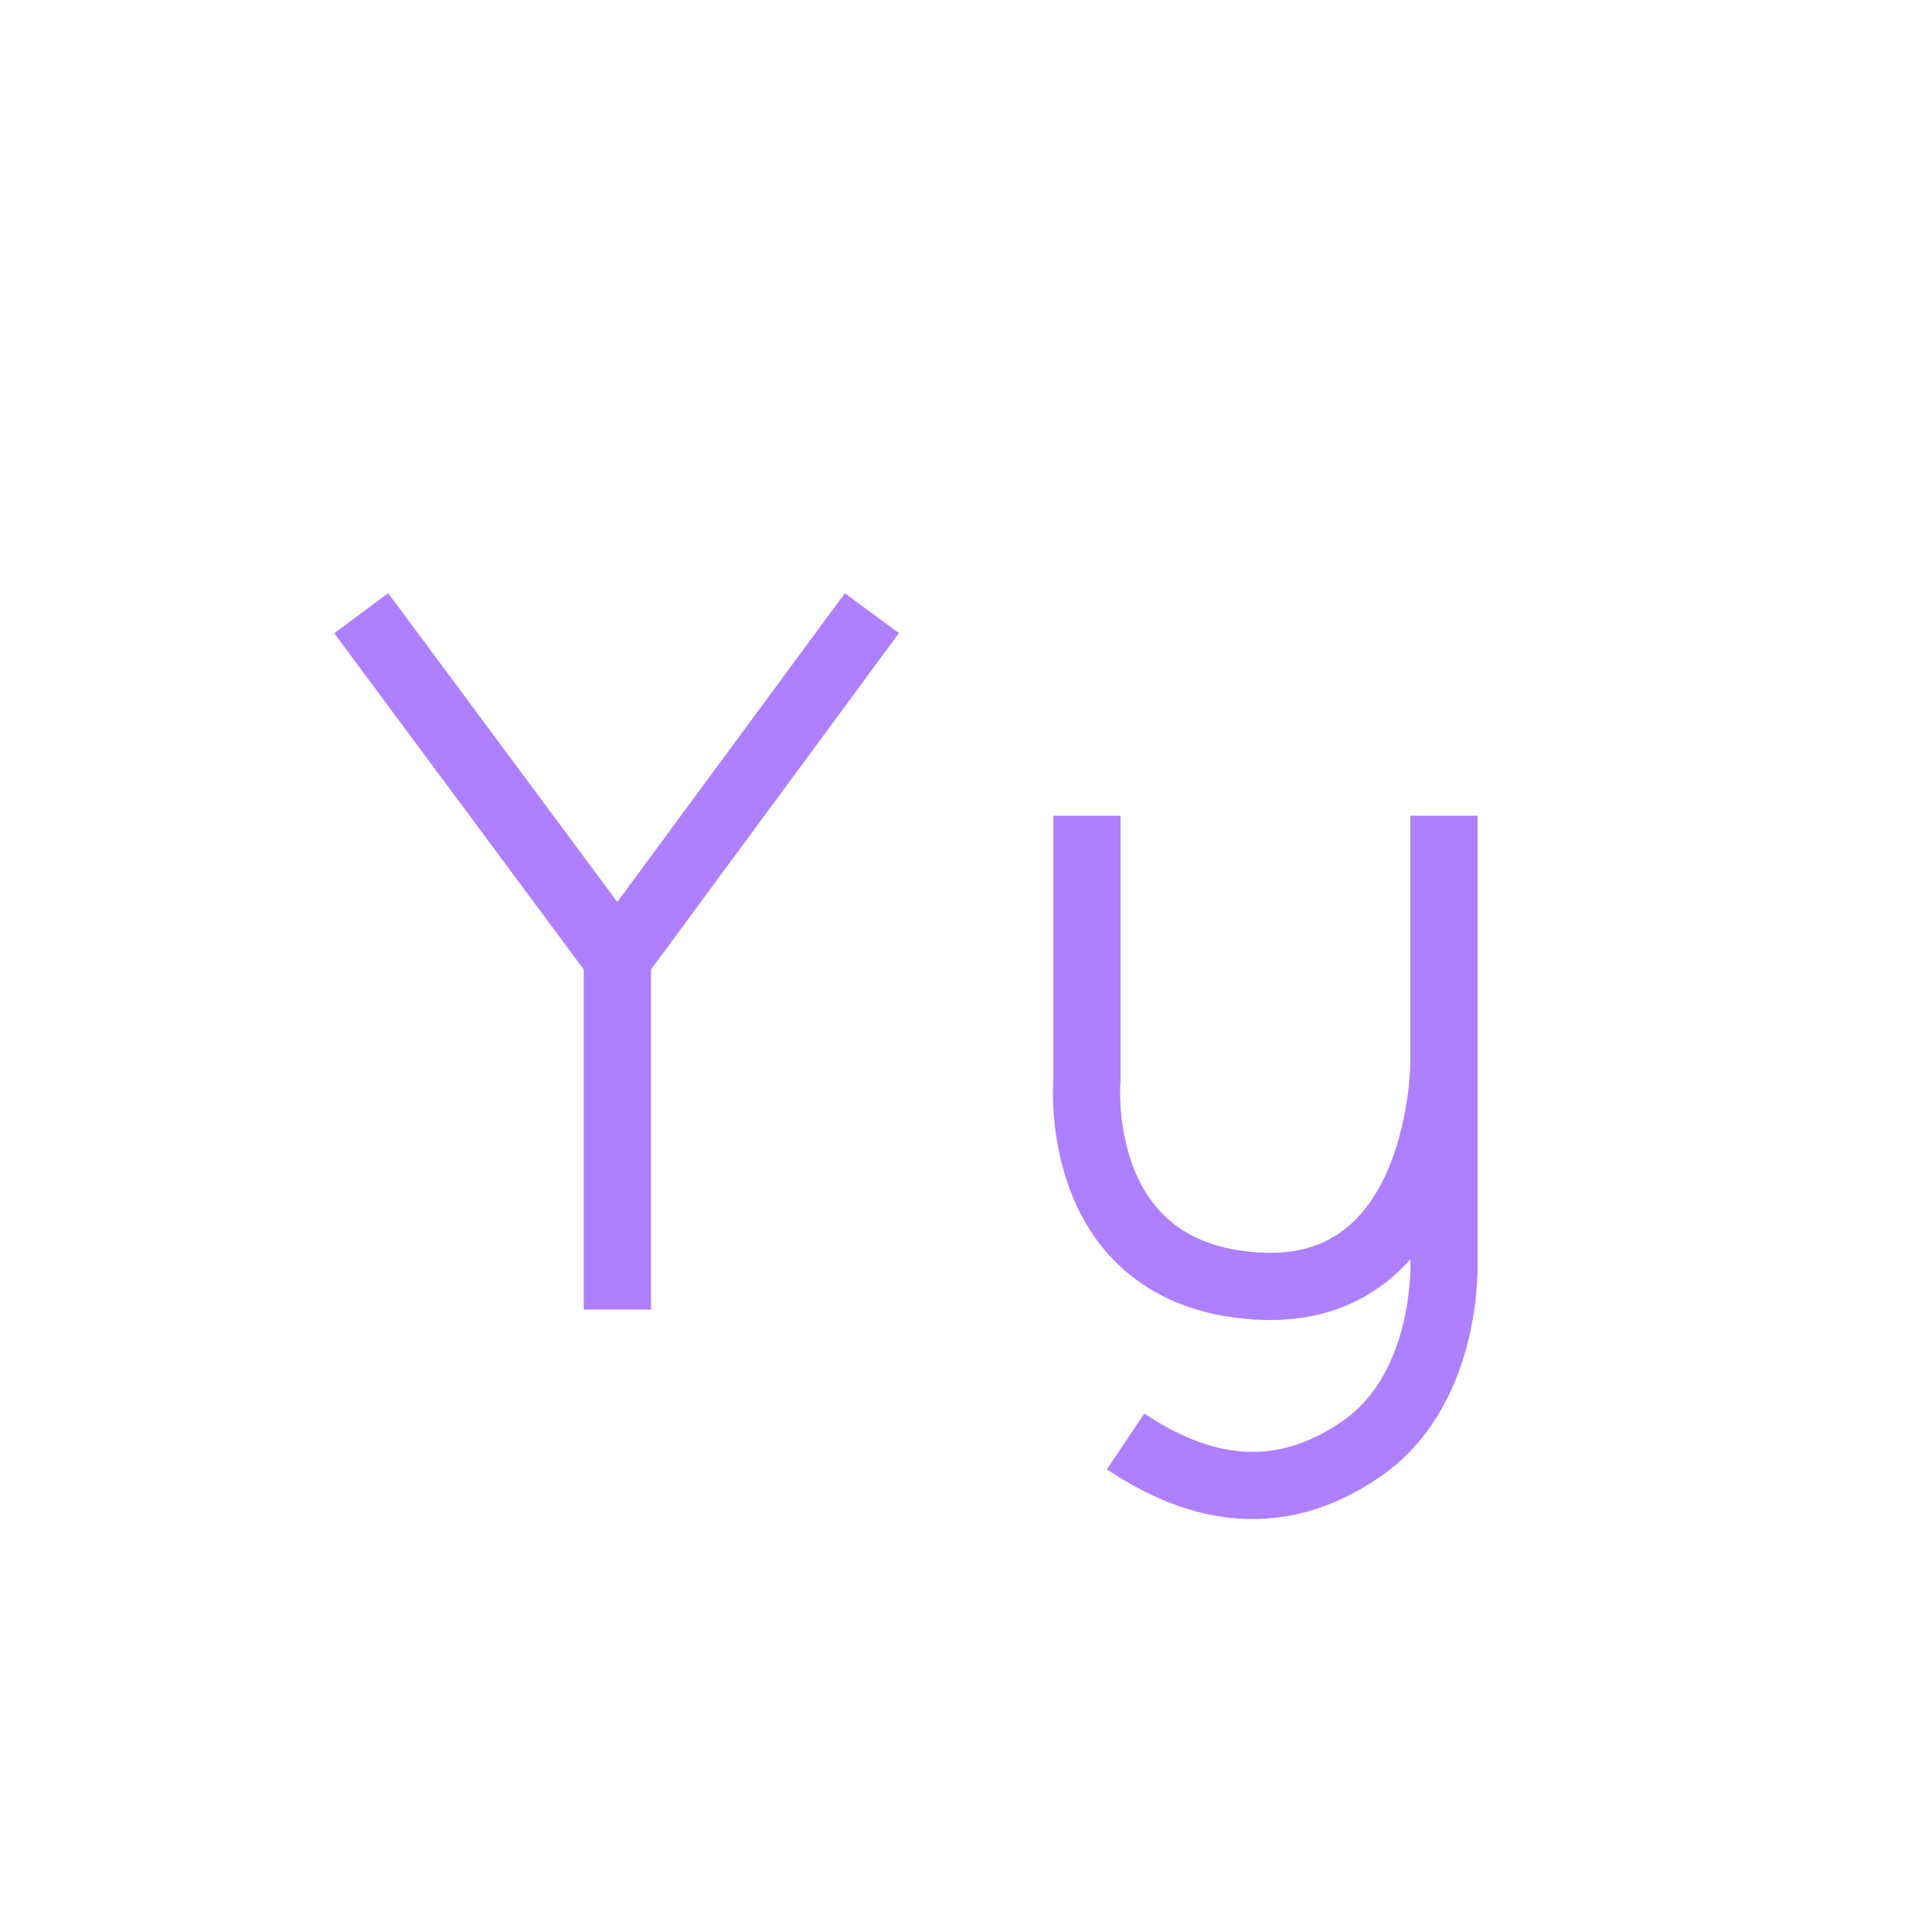
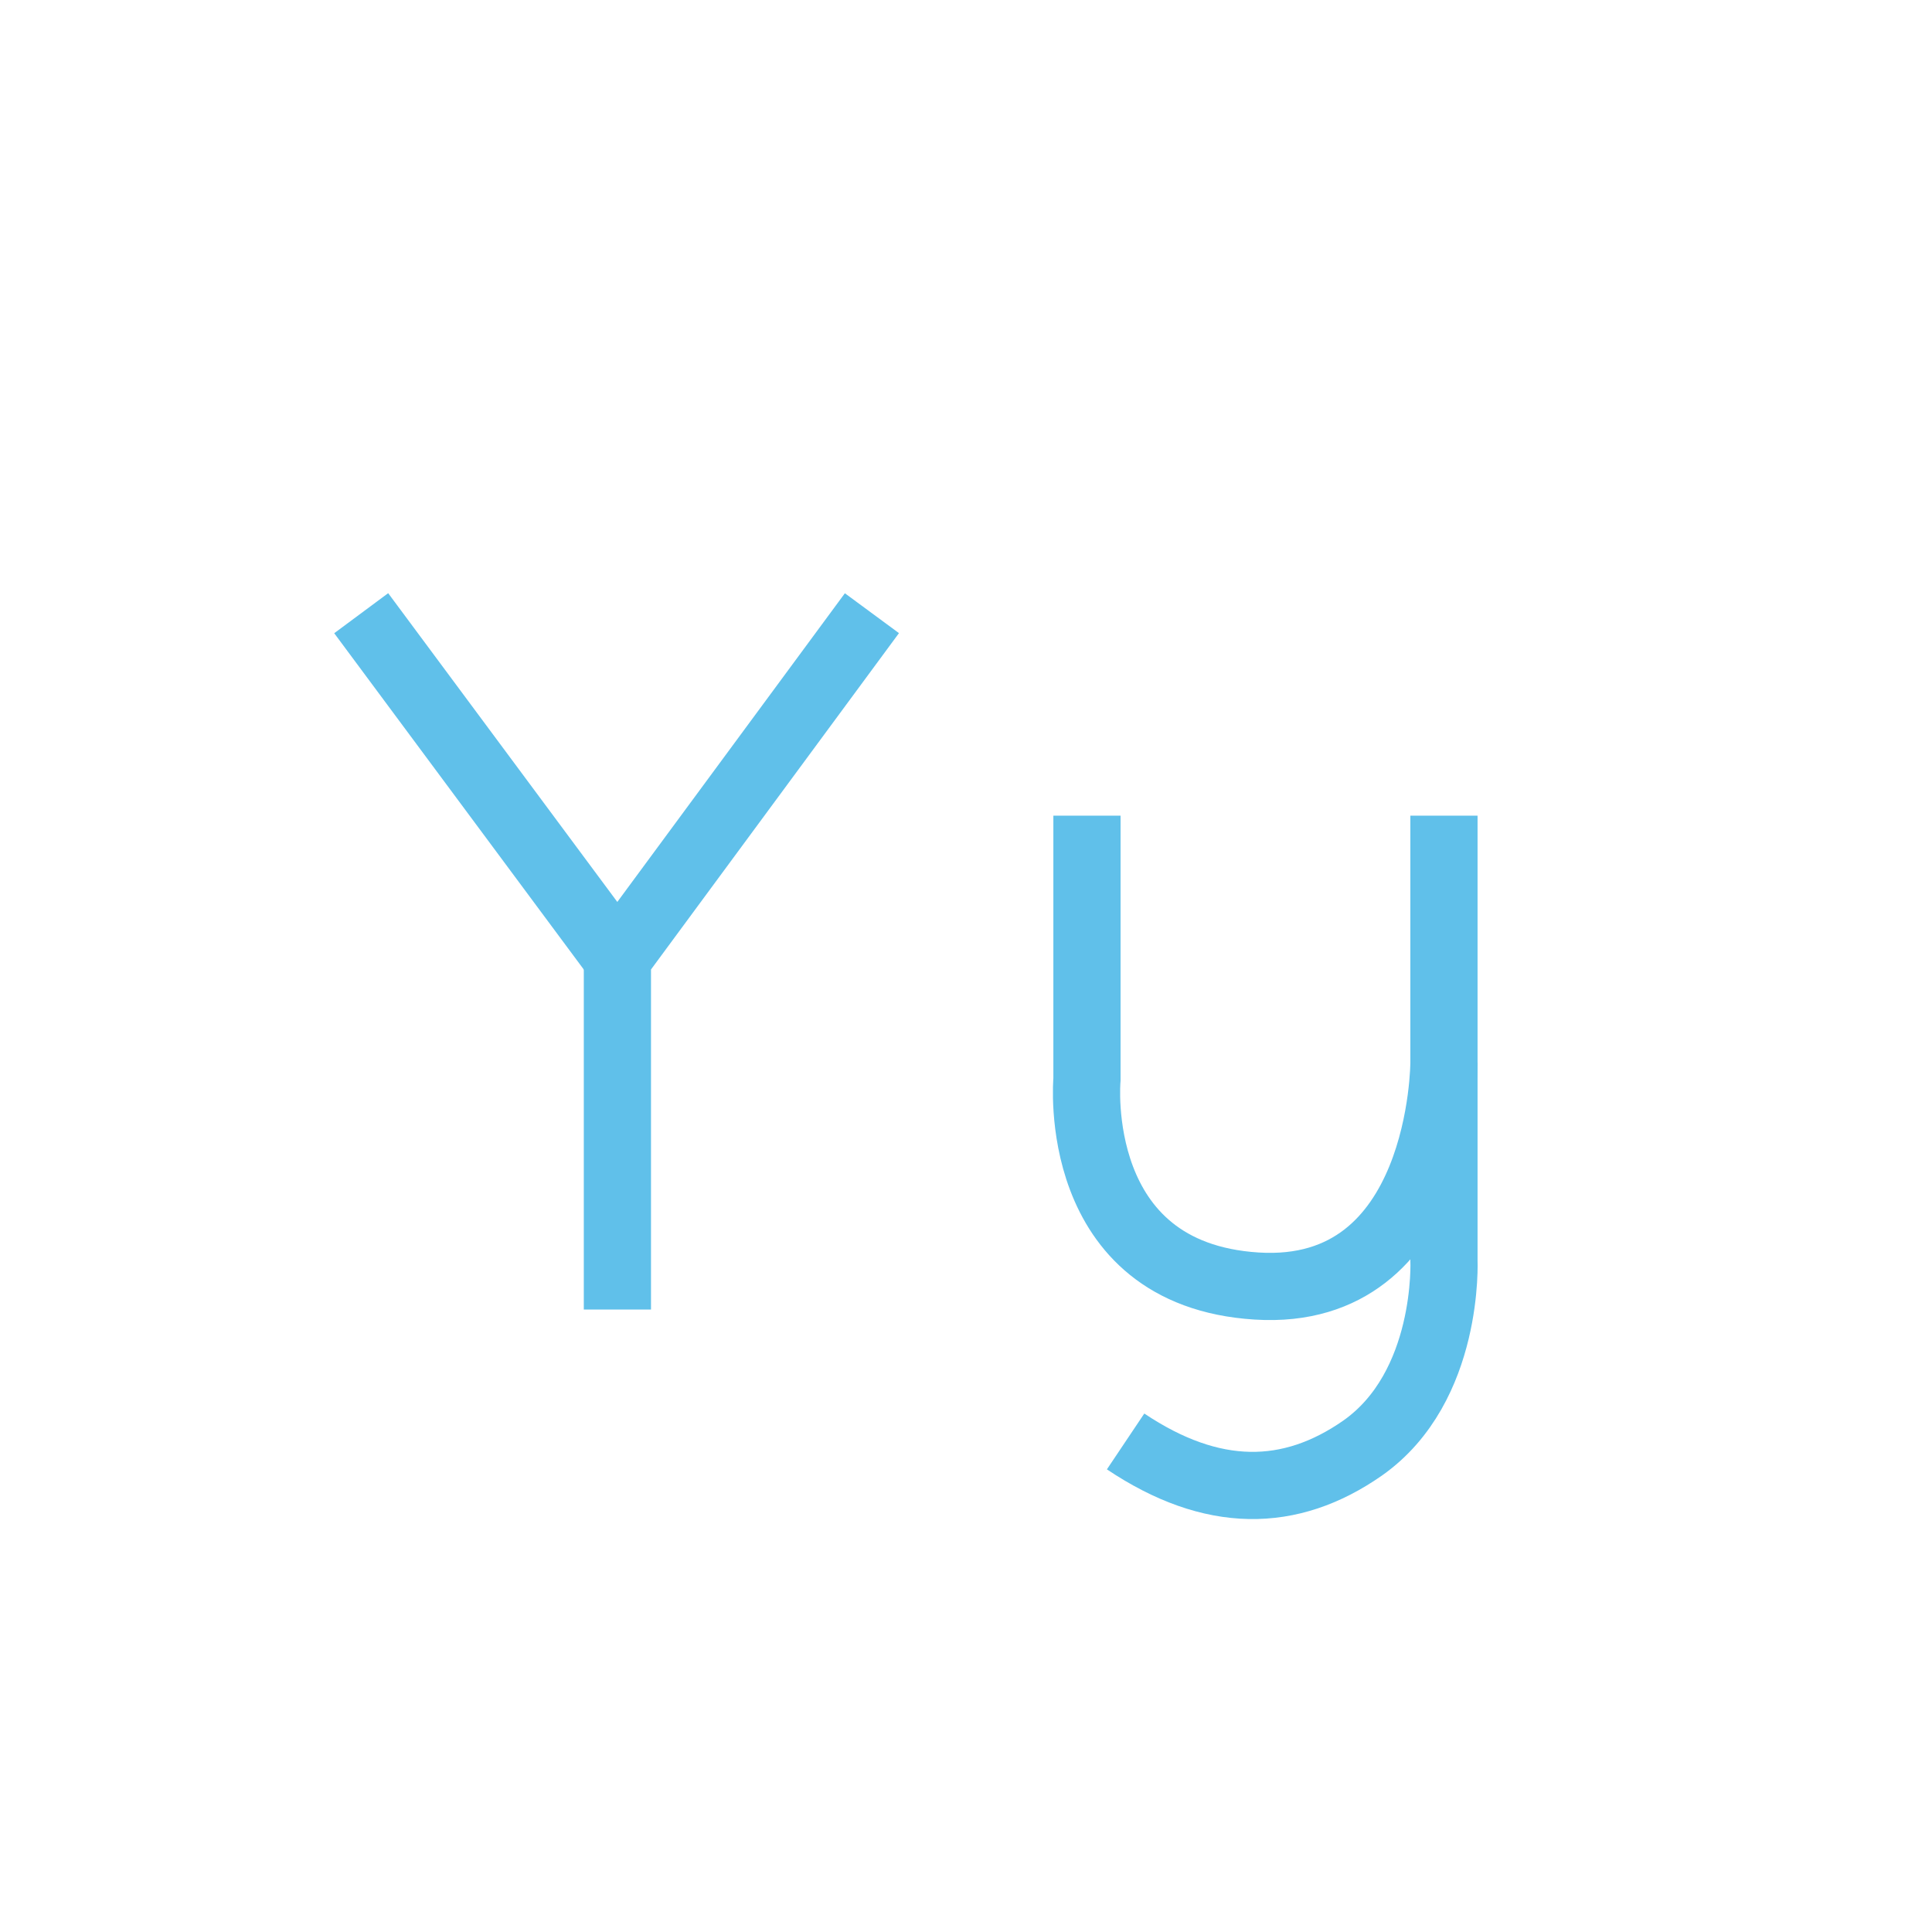
<svg xmlns="http://www.w3.org/2000/svg" version="1.1" x="0px" y="0px" viewBox="0 0 230 230" style="enable-background:new 0 0 230 230;" xml:space="preserve">
  <style type="text/css">
- 	.st0{fill:none;stroke:#AE7FFF;stroke-width:8;stroke-miterlimit:10;}
+ 	.st0{fill:none;stroke:#60c0ea;stroke-width:8;stroke-miterlimit:10;}
</style>
  <g id="CapY">
    <line id="CapY1" class="st0" x1="73.5" y1="114.1" x2="43" y2="73" />
    <polyline id="CapY2" class="st0" points="103.8,73 73.5,114.1 73.5,155.9  " />
  </g>
  <g id="LowY">
    <path id="LowY1" class="st0" d="M129.4,97.1v31.4c0,0-2.1,23.2,20.2,24.6c22.3,1.4,22.3-26.6,22.3-26.6" />
    <path id="LowY2" class="st0" d="M171.9,97.1V150c0,0,0.7,15.1-9.7,22.4c-8.6,6-17.9,6.1-28.2-0.8" />
  </g>
</svg>
